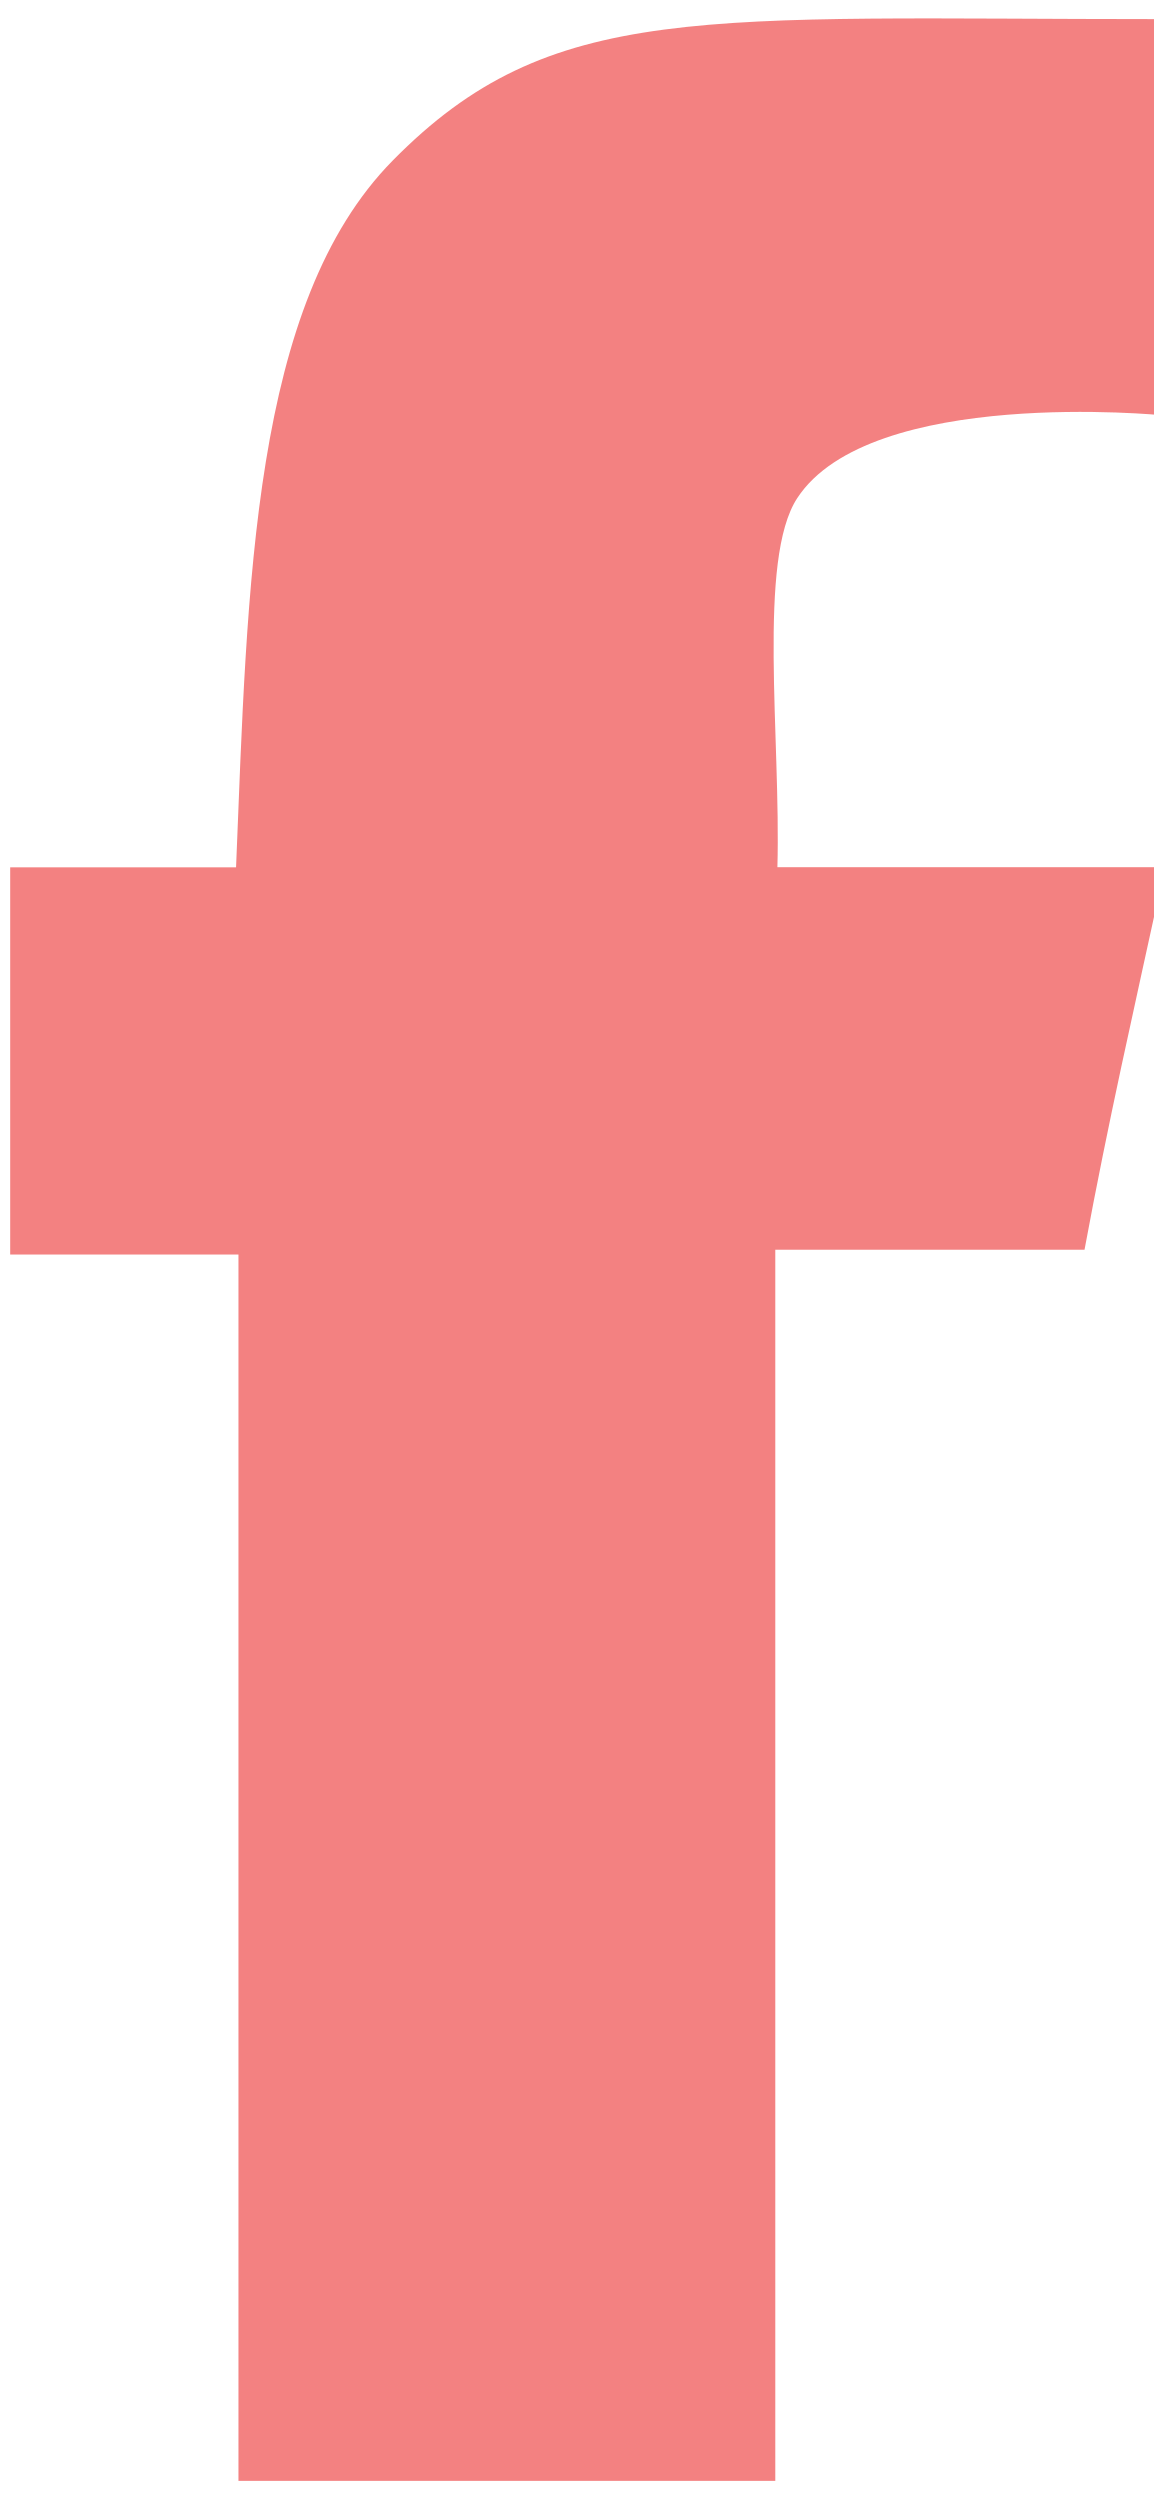
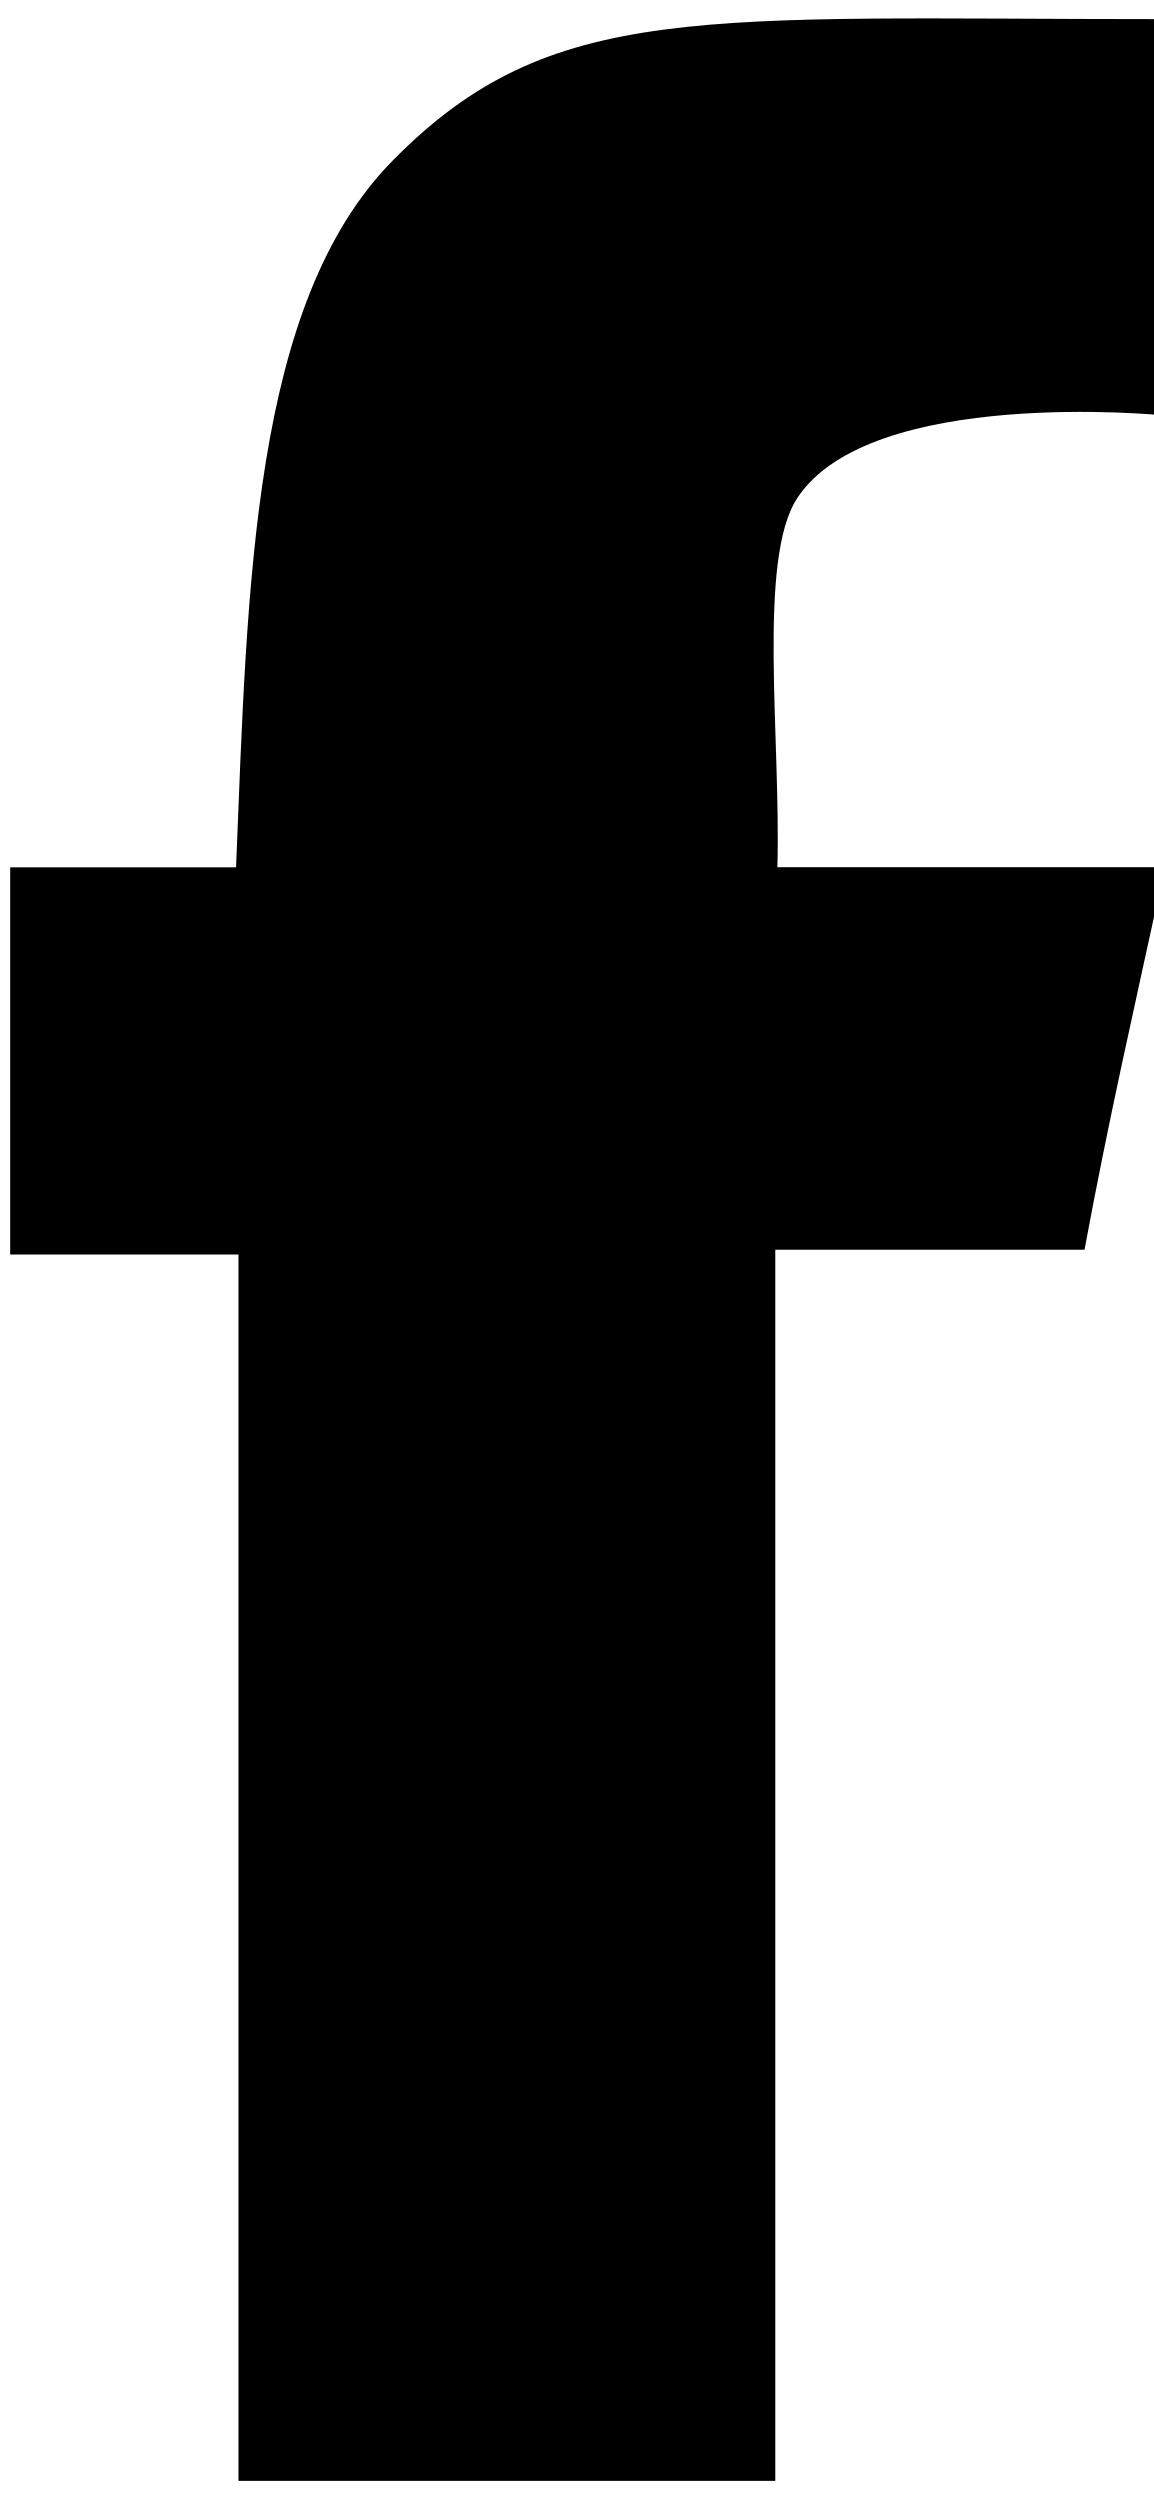
<svg xmlns="http://www.w3.org/2000/svg" id="svg" width="12" height="26" viewBox="0 0 12 26">
  <g>
    <g>
-       <path id="facebook" fill="#f38181" d="M12.09.199v4.12s-3.038-.302-3.799.862c-.416.636-.169 2.5-.206 3.838h4.03c-.341 1.564-.585 2.624-.836 3.978H8.063v12.804H2.48V13.047H.106V9.02h2.349c.12-2.946.165-5.864 1.629-7.35C5.728-.001 7.297.199 12.089.199z" />
+       <path id="facebook" d="M12.09.199v4.12s-3.038-.302-3.799.862c-.416.636-.169 2.5-.206 3.838h4.03c-.341 1.564-.585 2.624-.836 3.978H8.063v12.804H2.48V13.047H.106V9.02h2.349c.12-2.946.165-5.864 1.629-7.35C5.728-.001 7.297.199 12.089.199z" />
    </g>
  </g>
</svg>
